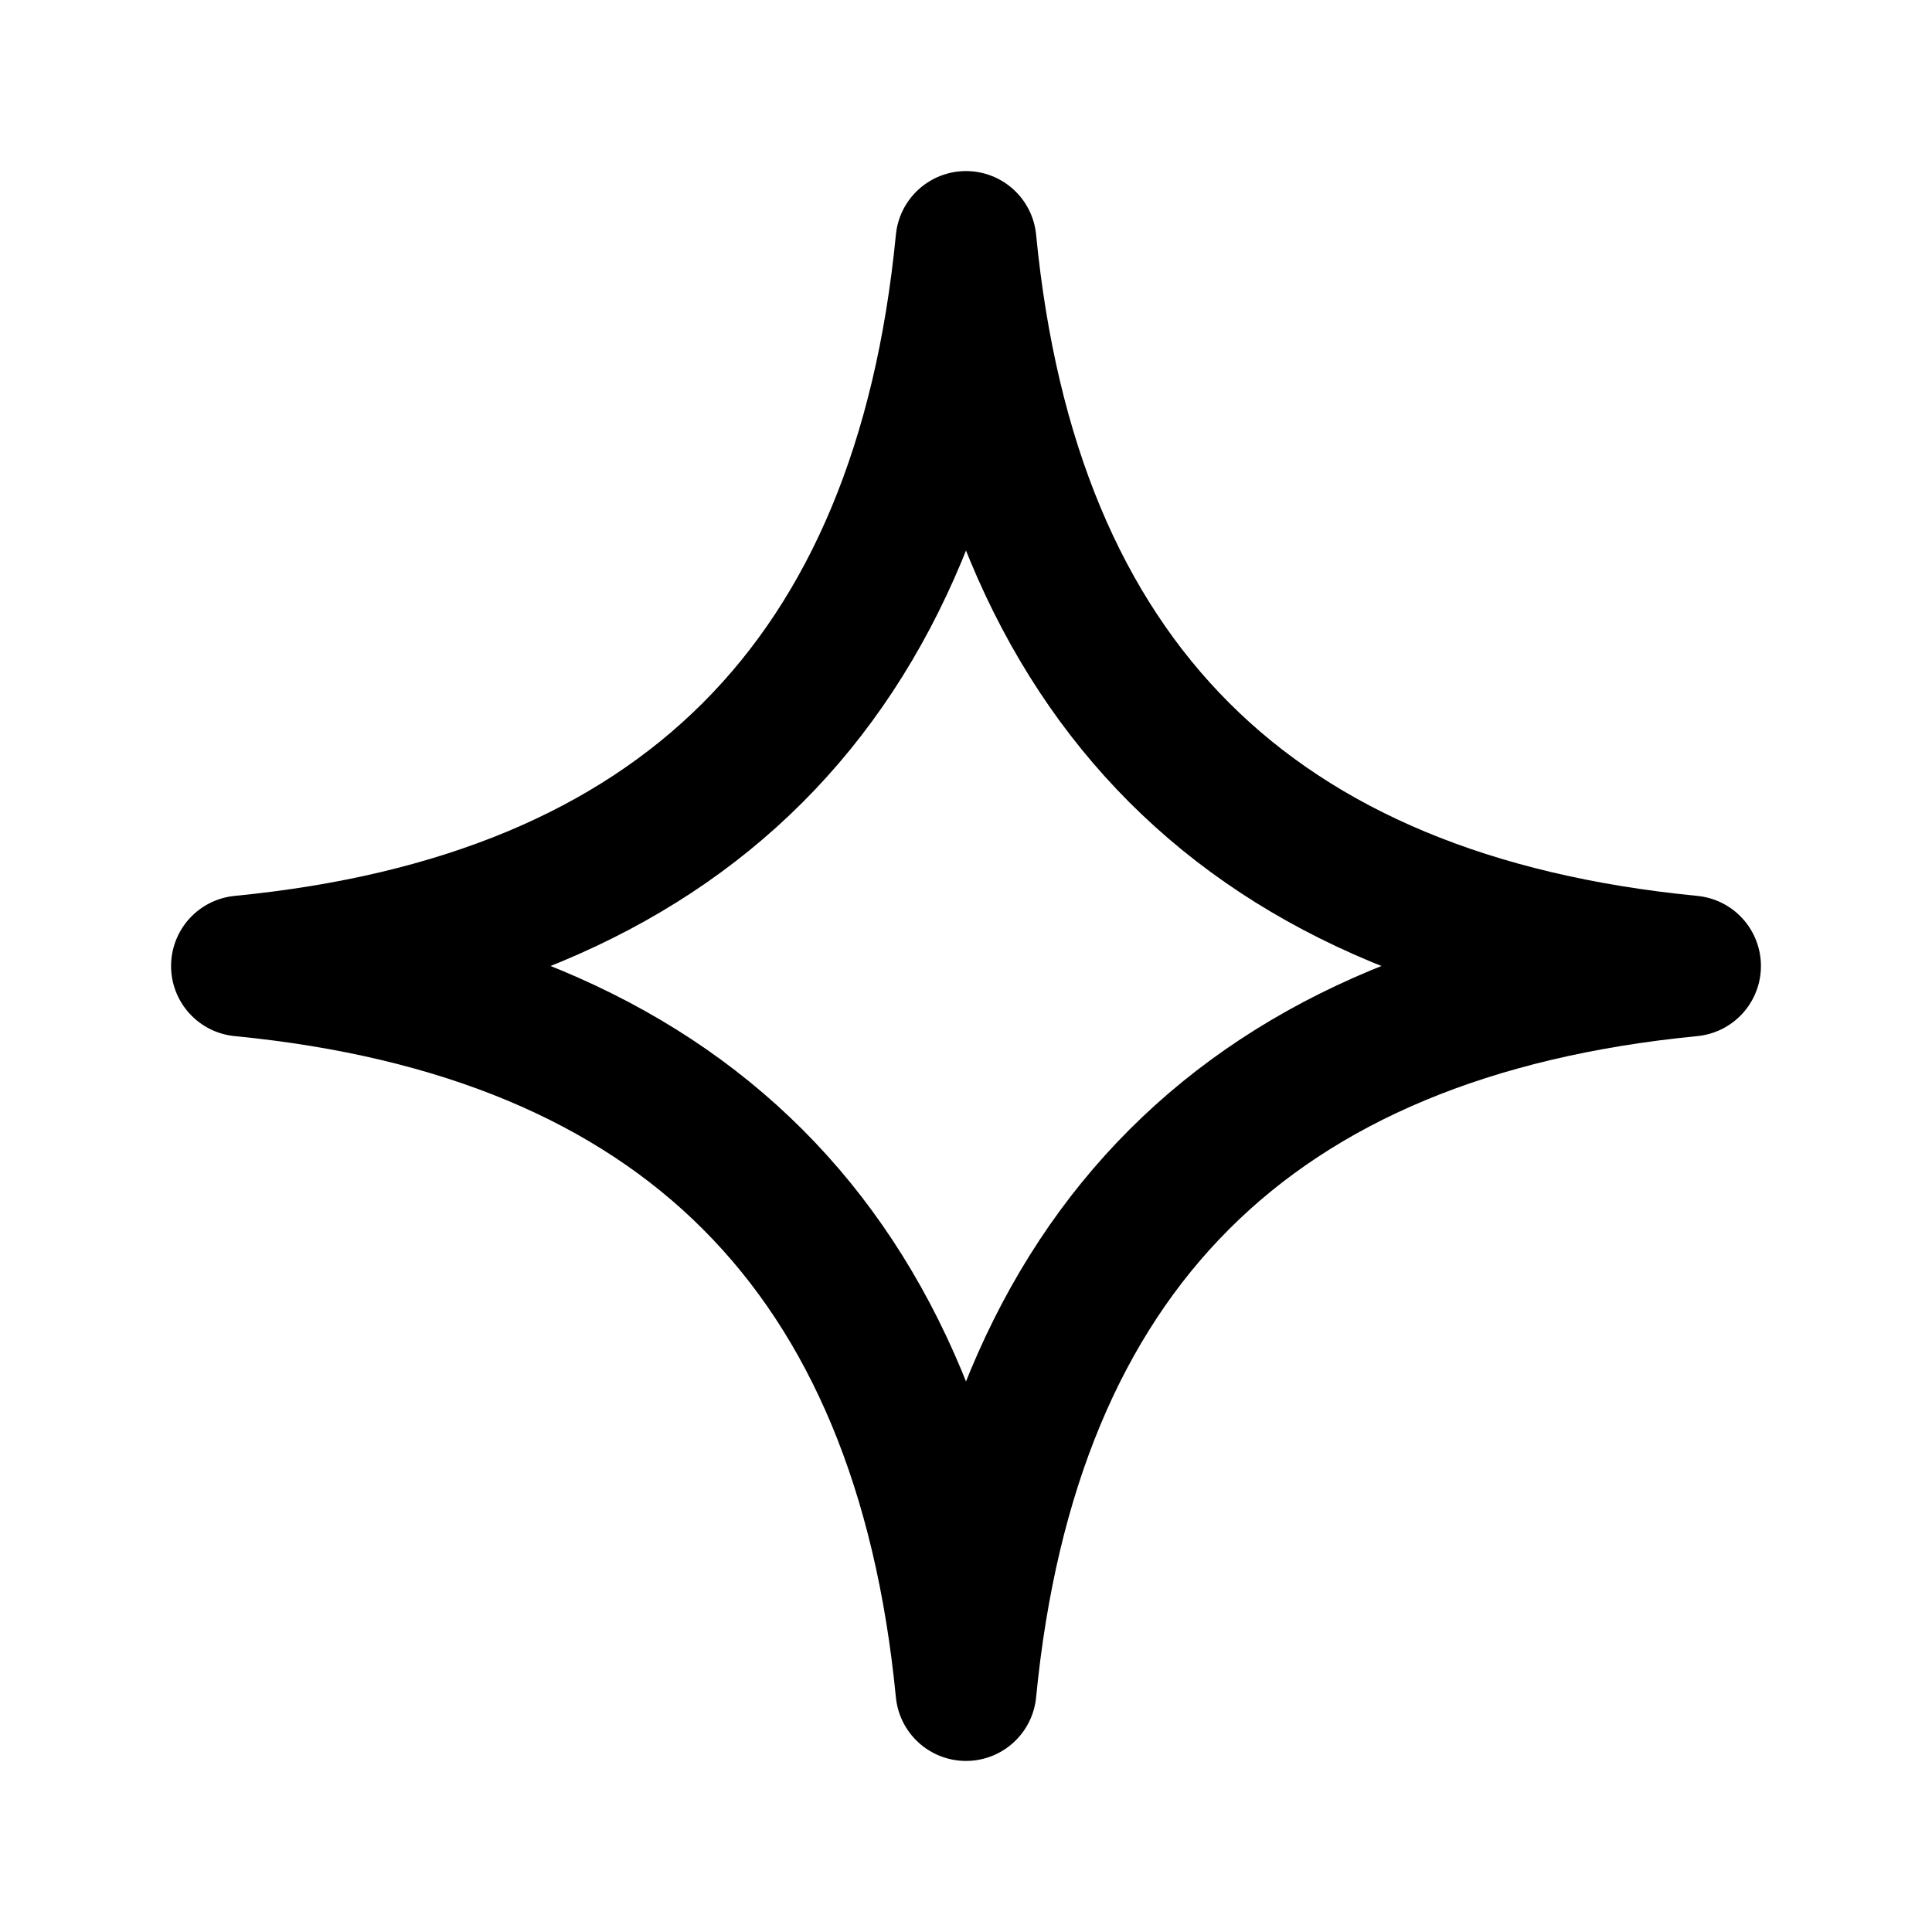
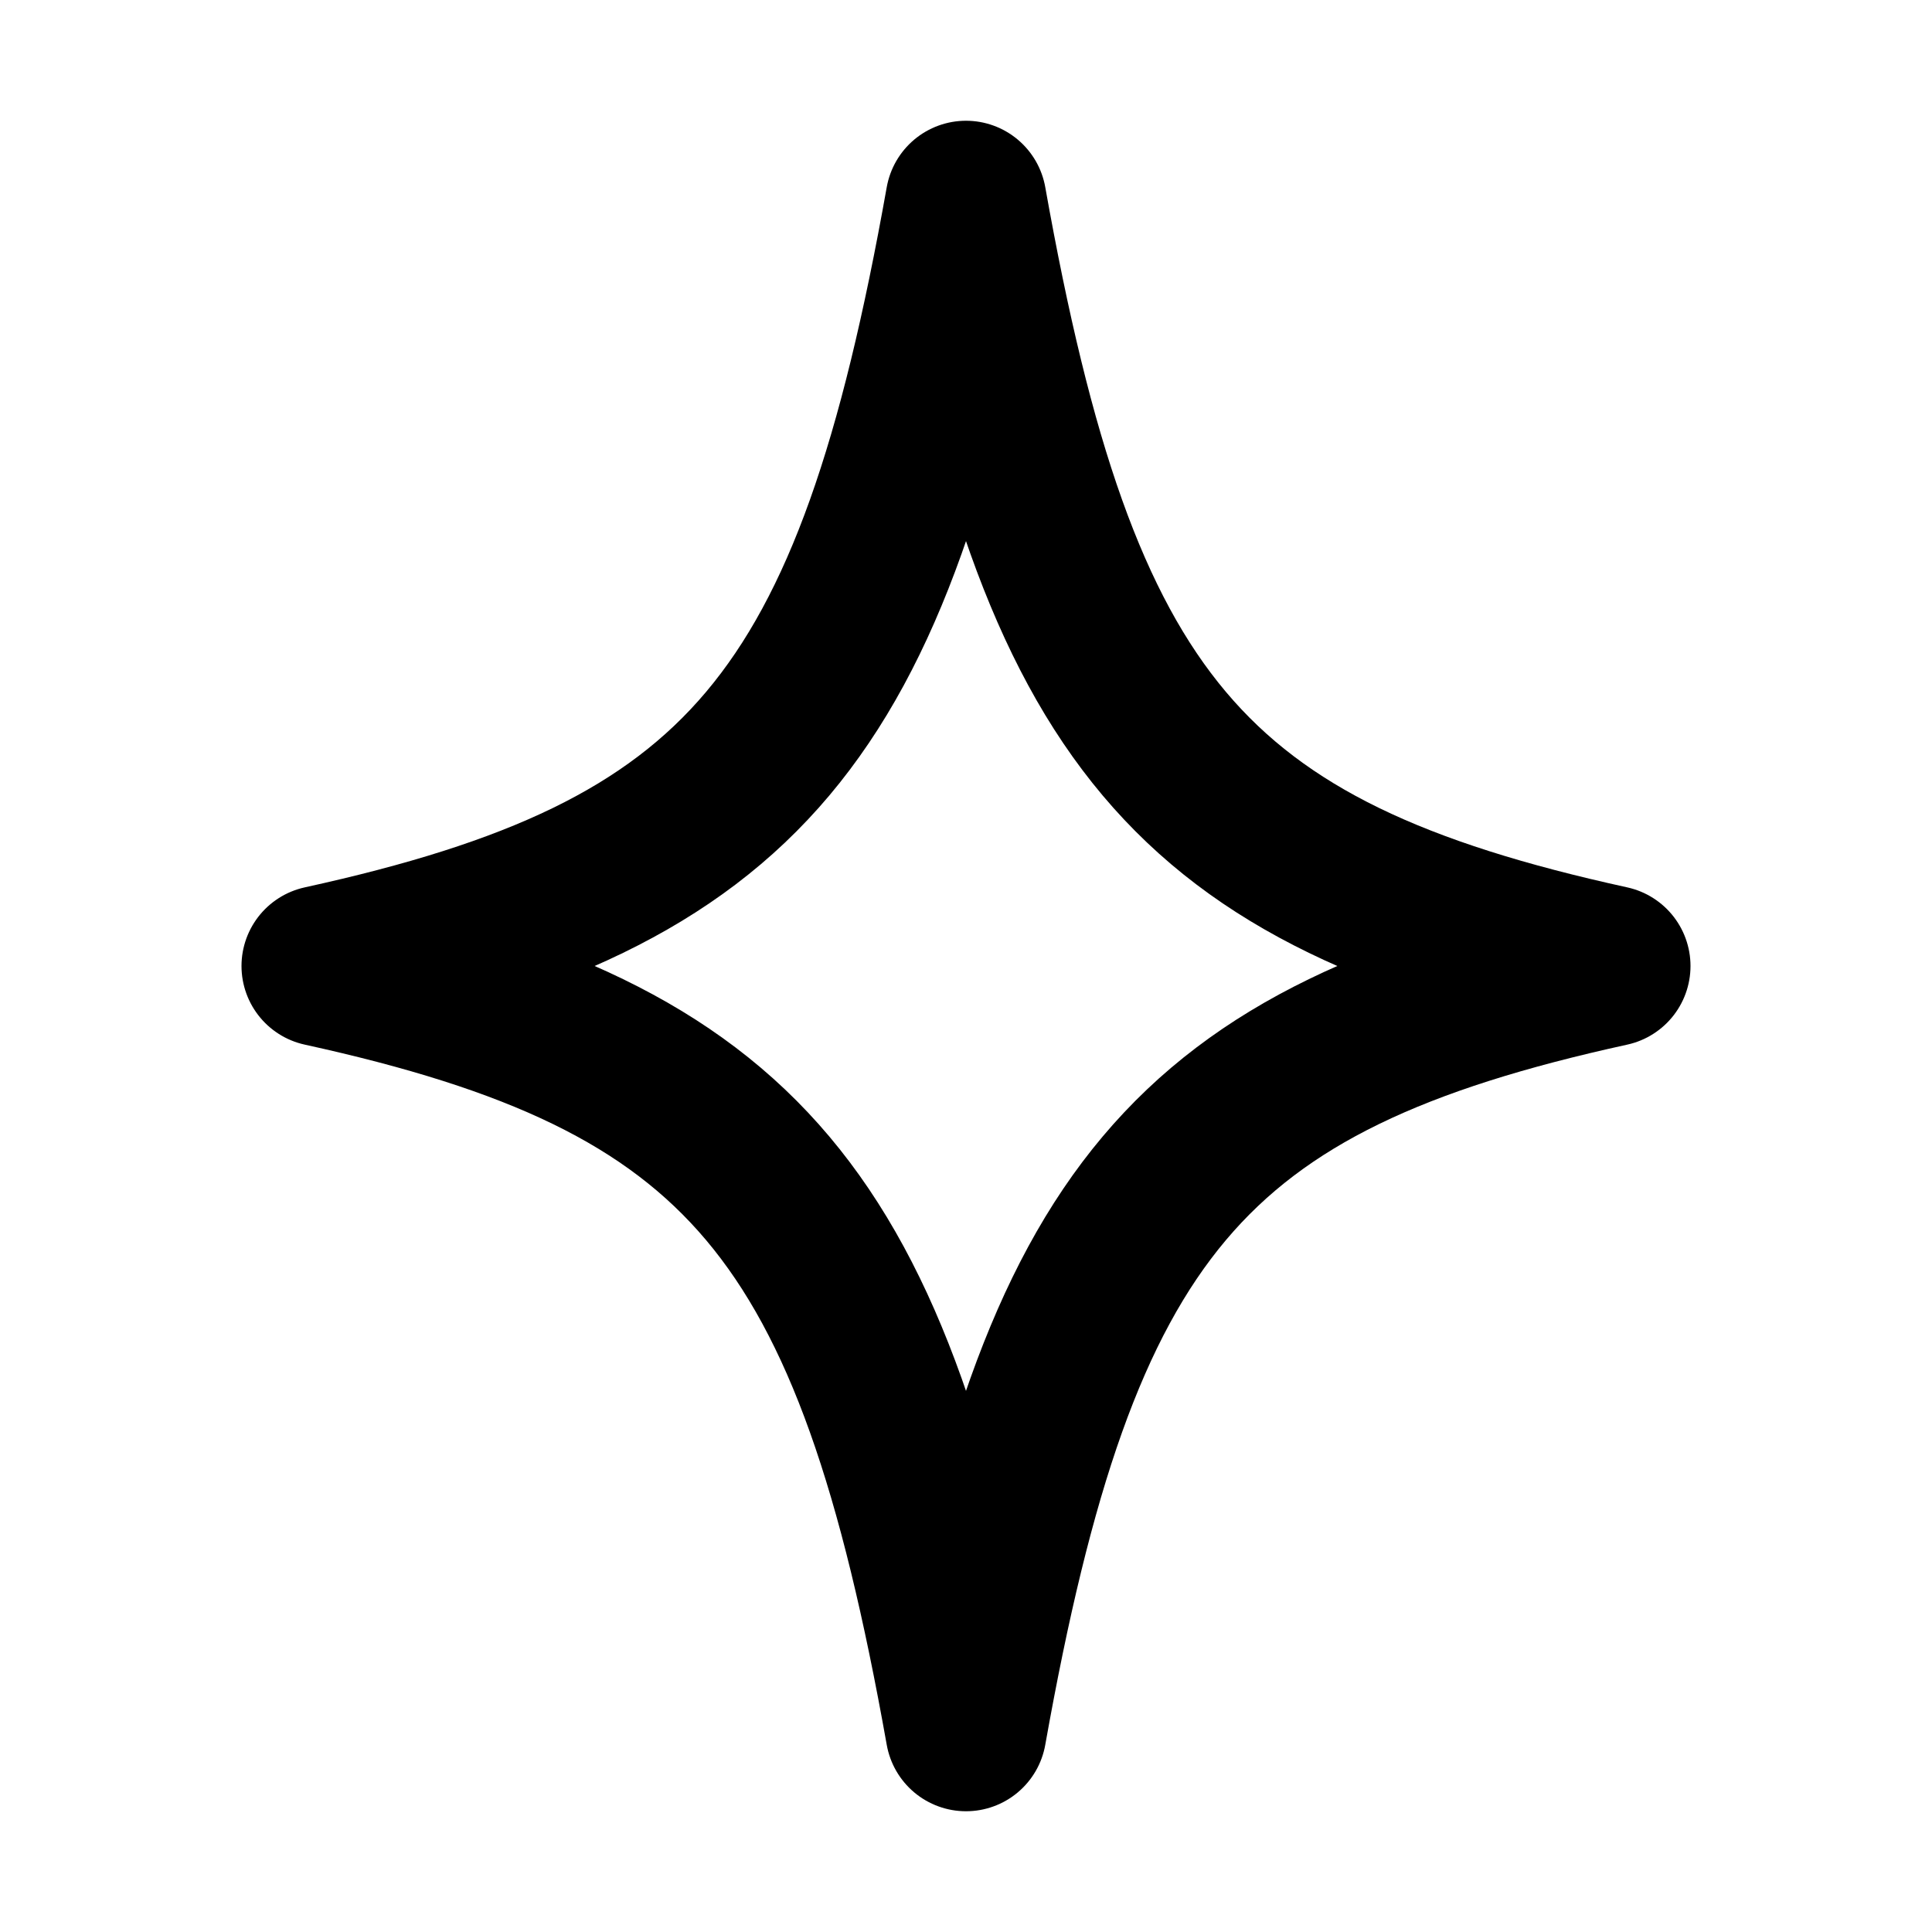
- <svg xmlns="http://www.w3.org/2000/svg" viewBox="0 0 24 24" fill="none" stroke="currentColor" stroke-width="1.75" stroke-linecap="round" stroke-linejoin="round">
-   <path d="M 12 3 Q 12.8 11.2 21 12 Q 12.8 12.8 12 21 Q 11.2 12.8 3 12 Q 11.2 11.2 12 3 Z" />
+ <svg xmlns="http://www.w3.org/2000/svg" viewBox="0 0 24 24" fill="none" stroke="currentColor" stroke-width="2" stroke-linecap="round" stroke-linejoin="round">
+   <path d="M 12 2.5 C 13.15 8.95 14.75 10.85 20 12 C 14.75 13.15 13.15 15.05 12 21.5 C 10.85 15.05 9.25 13.15 4 12 C 9.25 10.85 10.85 8.95 12 2.5 Z" />
</svg>
